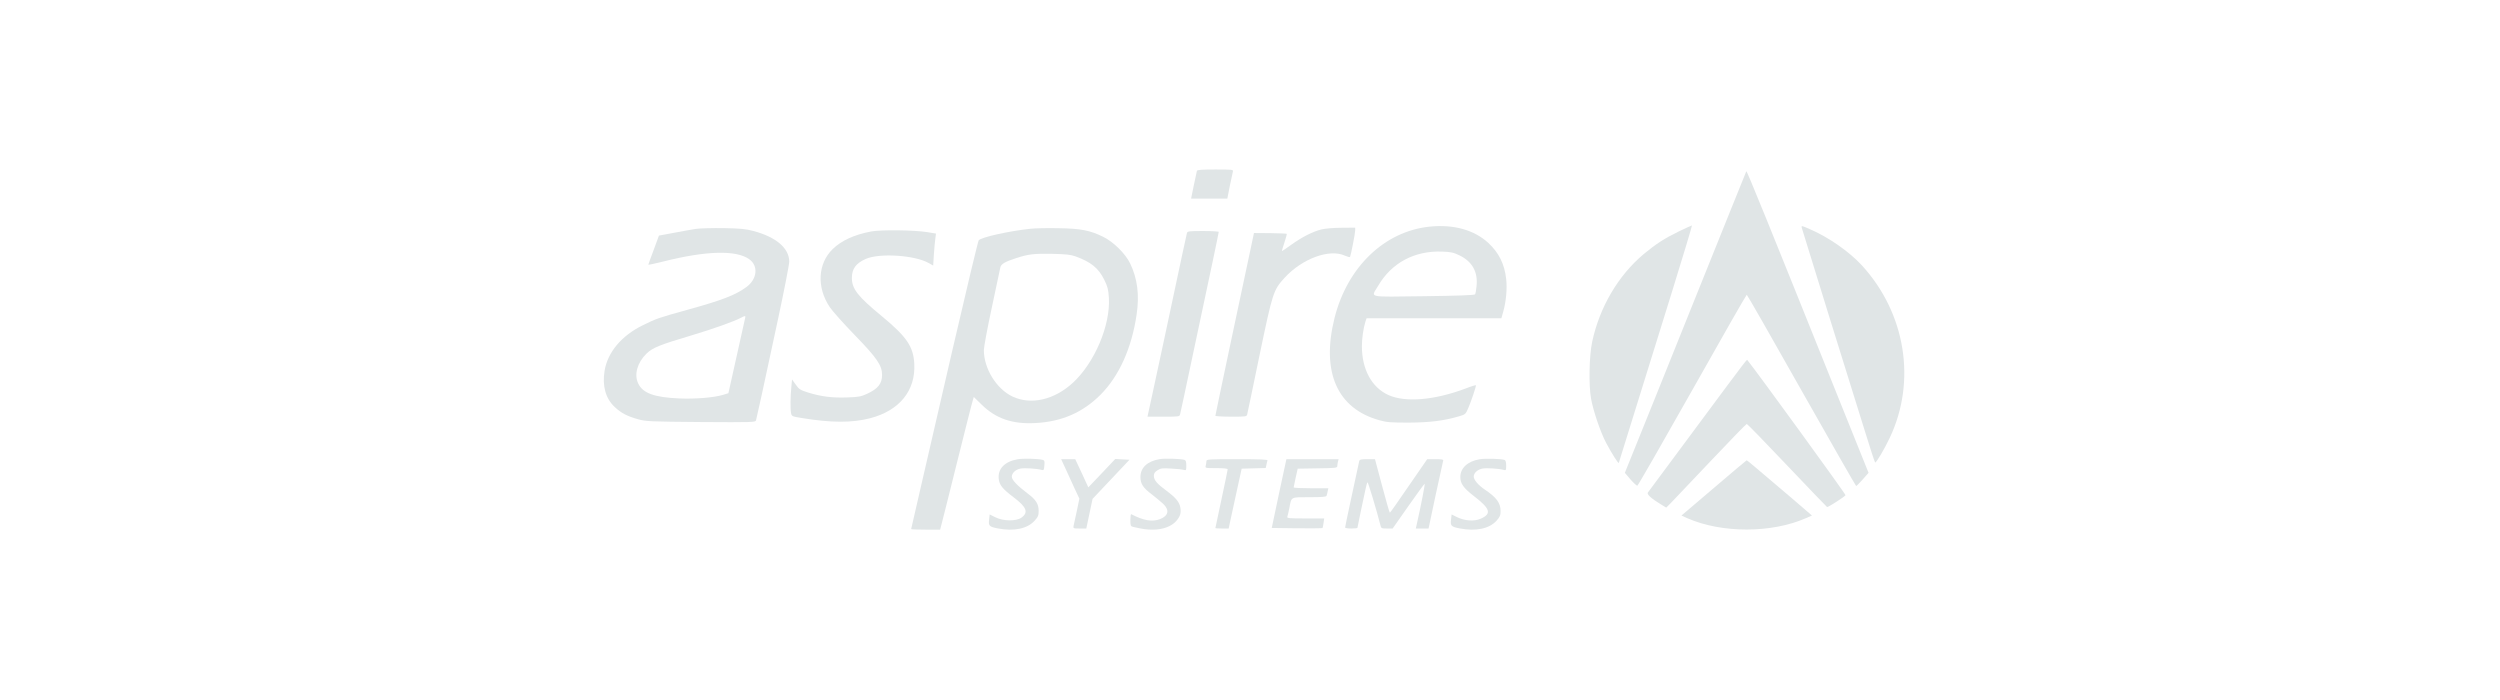
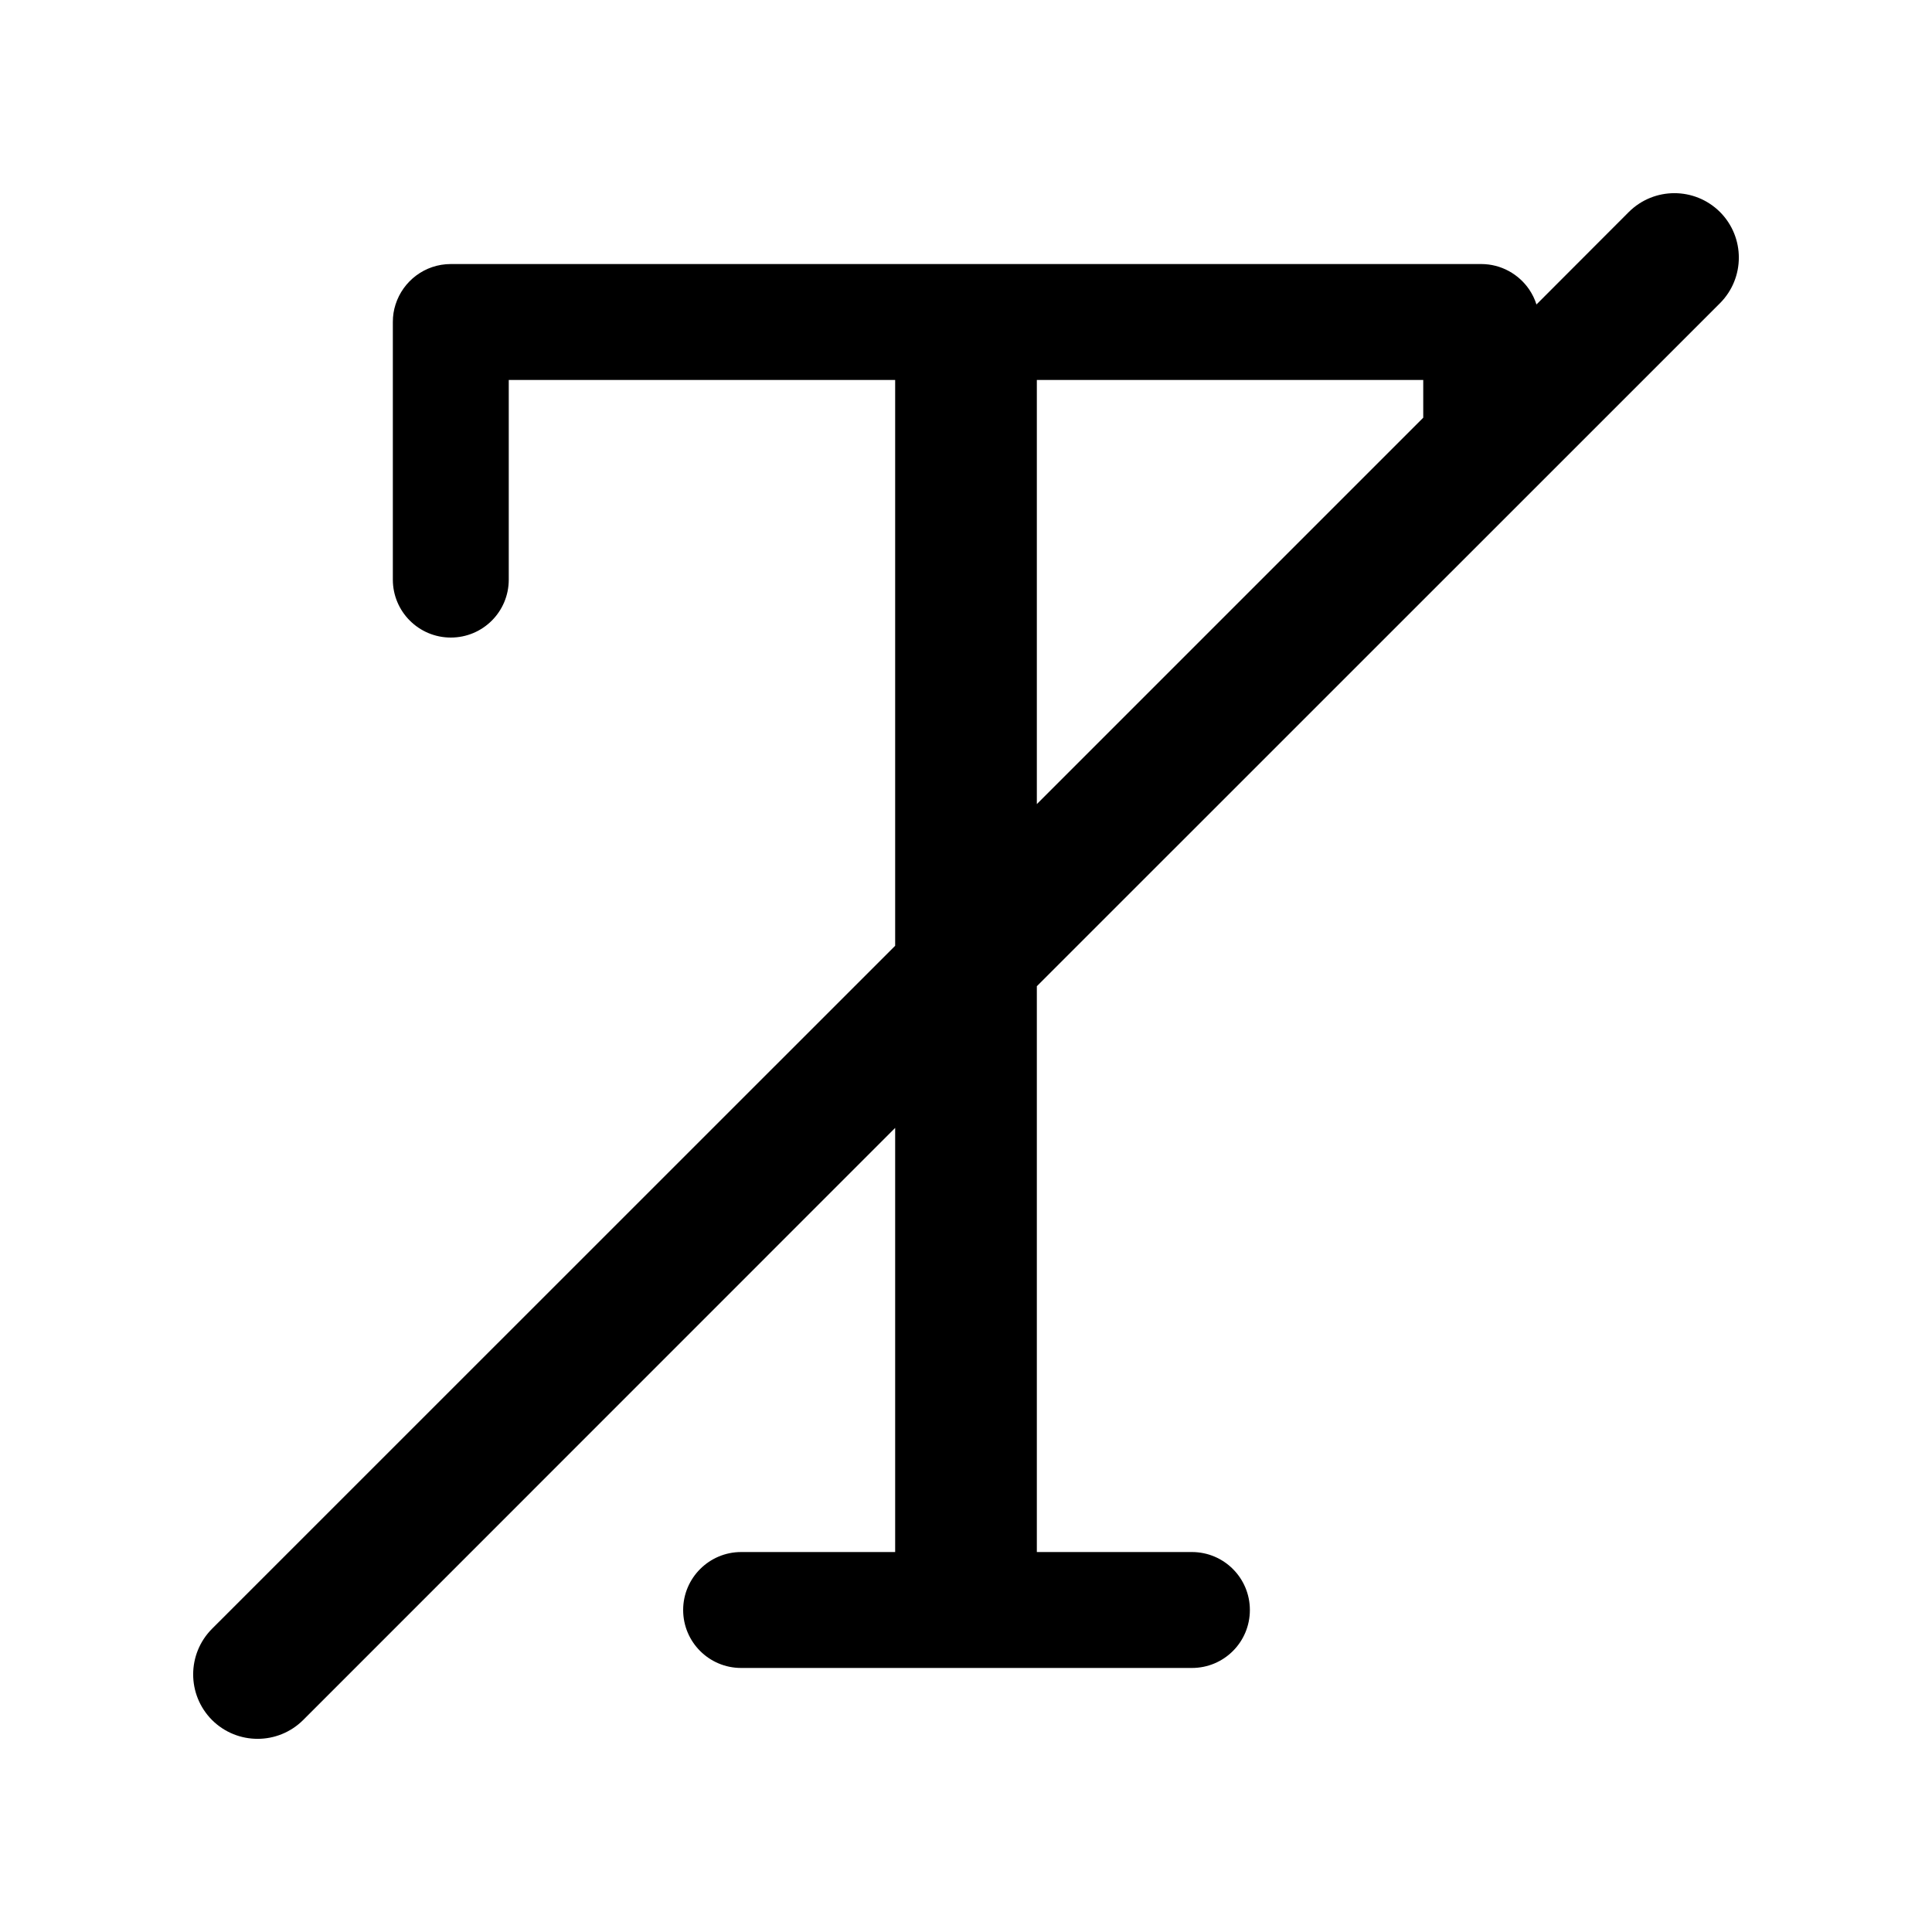
- <svg xmlns="http://www.w3.org/2000/svg" width="236" height="66" viewBox="0 0 236 66" fill="none">
-   <path d="M112.989 16.127C112.968 16.201 112.831 16.823 112.694 17.499L112.44 18.745H114.151H115.861L116.094 17.552C116.231 16.908 116.358 16.285 116.389 16.18C116.431 16.011 116.305 16 114.732 16C113.465 16 113.021 16.032 112.989 16.127Z" fill="#E0E5E6" />
-   <path d="M164.852 16.169C164.831 16.222 162.603 21.723 159.921 28.406C157.239 35.079 154.674 41.467 154.209 42.596L153.386 44.634L153.924 45.268C154.22 45.605 154.515 45.87 154.568 45.848C154.631 45.827 156.965 41.762 159.752 36.821C162.54 31.869 164.852 27.825 164.894 27.825C164.936 27.825 167.259 31.89 170.057 36.853C172.866 41.815 175.188 45.88 175.22 45.88C175.262 45.88 175.537 45.595 175.843 45.257L176.392 44.634L173.805 38.204C166.879 20.952 164.905 16.084 164.852 16.169Z" fill="#E0E5E6" />
-   <path d="M134.951 21.395C130.685 21.839 127.18 25.217 125.976 30.032C124.709 35.121 126.23 38.574 130.221 39.672C130.928 39.872 131.308 39.894 132.997 39.894C134.993 39.883 136.281 39.725 137.759 39.292C138.34 39.123 138.361 39.102 138.636 38.447C138.889 37.856 139.332 36.536 139.332 36.367C139.332 36.335 138.889 36.462 138.361 36.673C135.405 37.782 132.691 38.014 131.076 37.296C129.492 36.578 128.563 34.878 128.563 32.682C128.563 31.964 128.7 30.993 128.89 30.38L129.006 30.043H135.362H141.729L141.909 29.409C142.173 28.469 142.289 27.245 142.183 26.337C142.025 24.922 141.497 23.866 140.504 22.937C139.163 21.701 137.221 21.163 134.951 21.395ZM137.801 24.119C138.995 24.711 139.533 25.692 139.385 27.023C139.354 27.382 139.29 27.72 139.248 27.783C139.195 27.868 137.633 27.92 134.391 27.963C128.911 28.026 129.418 28.142 130.104 26.97C131.371 24.806 133.536 23.655 136.133 23.75C136.978 23.782 137.21 23.834 137.801 24.119Z" fill="#E0E5E6" />
-   <path d="M158.475 21.849C157.123 22.504 156.3 23.042 155.17 23.982C152.752 26.009 150.999 29.008 150.303 32.26C150.017 33.601 149.965 36.356 150.197 37.645C150.408 38.806 151.094 40.823 151.622 41.815C152.161 42.829 152.784 43.811 152.815 43.694C153.005 43.093 156.352 32.313 157.841 27.53C158.908 24.098 159.752 21.279 159.721 21.279C159.689 21.279 159.129 21.533 158.475 21.849Z" fill="#E0E5E6" />
-   <path d="M170.089 21.511C170.131 21.649 171.282 25.365 172.644 29.779C174.016 34.192 175.547 39.123 176.054 40.728C176.55 42.343 176.983 43.663 177.015 43.663C177.142 43.663 177.881 42.406 178.388 41.34C180.932 35.987 179.897 29.567 175.759 25.049C174.576 23.76 172.591 22.377 170.86 21.638C170.047 21.279 170.036 21.279 170.089 21.511Z" fill="#E0E5E6" />
-   <path d="M65.688 21.607C65.34 21.659 64.41 21.828 63.629 21.976L62.204 22.24L61.708 23.591C61.422 24.341 61.201 24.964 61.201 24.985C61.201 25.017 61.834 24.88 62.605 24.689C66.659 23.665 69.5 23.591 70.724 24.468C71.611 25.091 71.485 26.347 70.46 27.097C69.426 27.857 68.159 28.343 64.907 29.24C62.13 30.011 61.961 30.074 60.694 30.697C58.677 31.679 57.358 33.252 57.072 35.005C56.84 36.43 57.167 37.623 58.033 38.426C58.646 38.996 59.184 39.281 60.229 39.577C61 39.788 61.328 39.798 66.184 39.841C71.073 39.872 71.316 39.862 71.368 39.682C71.4 39.577 71.643 38.489 71.907 37.275C72.171 36.05 72.857 32.84 73.448 30.116C74.029 27.403 74.504 24.964 74.504 24.7C74.504 23.433 73.269 22.377 71.126 21.807C70.376 21.607 69.901 21.564 68.275 21.533C67.198 21.522 66.037 21.554 65.688 21.607ZM70.344 30.011C70.313 30.116 69.954 31.753 69.531 33.664L68.761 37.117L68.254 37.275C67.356 37.539 65.667 37.676 64.104 37.613C61.76 37.507 60.684 37.117 60.251 36.209C59.839 35.374 60.156 34.234 61.032 33.379C61.613 32.819 62.267 32.555 65.319 31.647C67.367 31.035 69.299 30.338 69.943 30C70.323 29.789 70.408 29.789 70.344 30.011Z" fill="#E0E5E6" />
-   <path d="M97.257 21.596C95.156 21.828 92.665 22.388 92.39 22.683C92.327 22.757 91.218 27.392 89.919 32.999C88.631 38.605 87.227 44.697 86.794 46.545C86.361 48.393 86.013 49.924 86.013 49.945C86.013 49.977 86.625 49.998 87.385 49.998H88.748L88.853 49.597C88.916 49.385 89.582 46.714 90.342 43.663C91.102 40.611 91.767 37.972 91.831 37.803L91.926 37.476L92.696 38.225C94.027 39.524 95.589 40.052 97.733 39.936C100.224 39.809 102.209 38.943 103.888 37.264C105.651 35.491 106.834 32.862 107.298 29.684C107.573 27.836 107.372 26.294 106.686 24.869C106.243 23.95 105.113 22.831 104.142 22.356C102.896 21.744 102.03 21.575 99.95 21.543C98.936 21.522 97.722 21.543 97.257 21.596ZM101.534 24.204C103.001 24.742 103.688 25.302 104.237 26.4C104.564 27.065 104.627 27.308 104.68 28.121C104.828 30.708 103.339 34.224 101.291 36.124C99.528 37.75 97.331 38.257 95.579 37.433C94.069 36.715 92.876 34.794 92.876 33.052C92.876 32.767 93.214 30.951 93.626 29.04C94.027 27.118 94.396 25.418 94.428 25.26C94.491 24.922 94.861 24.711 95.938 24.362C97.078 23.993 97.606 23.929 99.316 23.961C100.626 23.993 101.069 24.035 101.534 24.204Z" fill="#E0E5E6" />
-   <path d="M124.741 21.659C123.949 21.849 122.904 22.377 121.88 23.116C121.426 23.444 121.035 23.708 121.014 23.708C120.993 23.708 121.098 23.349 121.246 22.905C121.394 22.472 121.489 22.092 121.468 22.071C121.447 22.05 120.739 22.018 119.905 22.008L118.374 21.997L118.089 23.349C117.931 24.098 117.107 27.963 116.262 31.943C115.418 35.913 114.732 39.207 114.732 39.249C114.732 39.292 115.397 39.334 116.21 39.334C117.656 39.334 117.688 39.334 117.741 39.091C117.772 38.964 118.3 36.462 118.902 33.527C120.148 27.551 120.201 27.392 121.278 26.21C122.925 24.415 125.501 23.465 126.948 24.13C127.201 24.235 127.412 24.299 127.444 24.257C127.518 24.119 127.929 22.039 127.929 21.765V21.49L126.641 21.501C125.923 21.501 125.068 21.575 124.741 21.659Z" fill="#E0E5E6" />
-   <path d="M82.244 21.849C80.639 22.155 79.435 22.704 78.601 23.517C77.197 24.89 77.081 27.128 78.326 28.987C78.569 29.356 79.636 30.549 80.692 31.637C82.793 33.801 83.268 34.498 83.268 35.396C83.268 36.219 82.877 36.705 81.842 37.18C81.293 37.433 81.04 37.486 79.963 37.518C78.559 37.571 77.503 37.433 76.278 37.053C75.55 36.821 75.423 36.747 75.117 36.304L74.768 35.818L74.705 36.494C74.61 37.412 74.599 38.605 74.673 38.986C74.737 39.302 74.758 39.313 75.75 39.471C78.443 39.915 80.449 39.925 82.138 39.482C84.904 38.764 86.446 36.874 86.308 34.34C86.224 32.714 85.591 31.785 83.236 29.842C80.977 27.984 80.417 27.266 80.417 26.242C80.417 25.376 80.797 24.858 81.716 24.447C83.014 23.866 86.361 24.088 87.66 24.827L88.093 25.07L88.156 24.045C88.198 23.486 88.251 22.8 88.293 22.536L88.357 22.05L87.533 21.913C86.287 21.712 83.162 21.68 82.244 21.849Z" fill="#E0E5E6" />
-   <path d="M112.05 21.987C112.018 22.092 111.828 22.958 111.627 23.919C110.476 29.325 109.178 35.427 108.777 37.243L108.323 39.334H109.832C111.321 39.334 111.353 39.334 111.406 39.091C111.437 38.964 111.575 38.31 111.722 37.645C112.124 35.723 113.823 27.73 114.468 24.721C114.784 23.222 115.048 21.944 115.048 21.892C115.048 21.849 114.383 21.807 113.581 21.807C112.271 21.807 112.102 21.828 112.05 21.987Z" fill="#E0E5E6" />
-   <path d="M164.44 34.551C164.176 34.889 162.096 37.676 159.816 40.759C157.535 43.832 155.624 46.419 155.561 46.492C155.434 46.651 155.856 47.041 156.733 47.58L157.292 47.918L157.757 47.453C158.01 47.2 159.699 45.416 161.505 43.504C163.321 41.583 164.841 40.02 164.894 40.02C164.947 40.02 166.657 41.773 168.695 43.927C170.733 46.07 172.433 47.844 172.475 47.865C172.57 47.897 174.122 46.904 174.217 46.746C174.259 46.672 165.95 35.237 164.936 33.97C164.915 33.949 164.693 34.213 164.44 34.551Z" fill="#E0E5E6" />
-   <path d="M96.054 43.357C94.84 43.568 94.174 44.265 94.28 45.204C94.343 45.785 94.629 46.144 95.674 46.936C96.92 47.876 97.11 48.372 96.423 48.868C95.927 49.217 94.713 49.206 93.974 48.836L93.425 48.562L93.372 49.048C93.298 49.639 93.383 49.723 94.185 49.882C95.727 50.177 96.983 49.913 97.669 49.153C97.997 48.794 98.049 48.657 98.049 48.224C98.049 47.58 97.785 47.158 97.025 46.598C96.043 45.859 95.515 45.31 95.515 45.004C95.515 44.655 95.874 44.317 96.339 44.233C96.709 44.159 97.912 44.233 98.324 44.36C98.535 44.413 98.556 44.37 98.588 43.937C98.63 43.536 98.598 43.452 98.419 43.409C97.933 43.293 96.582 43.262 96.054 43.357Z" fill="#E0E5E6" />
-   <path d="M109.505 43.336C108.323 43.526 107.657 44.138 107.657 45.035C107.657 45.669 107.911 46.059 108.734 46.672C109.093 46.957 109.579 47.348 109.801 47.559C110.424 48.15 110.308 48.689 109.505 49.005C108.766 49.28 107.974 49.153 106.792 48.541C106.739 48.52 106.707 48.763 106.707 49.09C106.707 49.607 106.728 49.681 106.95 49.734C107.911 49.956 108.217 49.998 108.84 49.998C109.759 49.998 110.593 49.692 111.026 49.195C111.406 48.773 111.511 48.435 111.427 47.928C111.342 47.401 111.004 46.989 110.139 46.345C109.22 45.669 108.924 45.321 108.924 44.919C108.924 44.687 109.009 44.56 109.273 44.391C109.568 44.201 109.727 44.18 110.561 44.233C111.089 44.254 111.617 44.317 111.754 44.36C111.976 44.423 111.986 44.391 111.986 43.948C111.986 43.578 111.944 43.452 111.807 43.409C111.427 43.304 110.012 43.262 109.505 43.336Z" fill="#E0E5E6" />
-   <path d="M139.66 43.357C138.541 43.547 137.854 44.191 137.854 45.035C137.854 45.648 138.16 46.081 139.163 46.851C140.684 48.023 140.832 48.498 139.786 48.963C139.163 49.238 138.277 49.174 137.538 48.815L137.031 48.562L136.978 49.048C136.904 49.639 136.988 49.723 137.791 49.882C139.332 50.177 140.589 49.913 141.275 49.153C141.592 48.794 141.655 48.657 141.655 48.245C141.655 47.485 141.275 46.957 140.167 46.218C139.544 45.796 139.121 45.299 139.121 44.983C139.121 44.645 139.491 44.317 139.945 44.233C140.314 44.159 141.518 44.233 141.951 44.36C142.162 44.423 142.183 44.391 142.183 43.948C142.183 43.642 142.13 43.452 142.035 43.42C141.729 43.304 140.198 43.262 139.66 43.357Z" fill="#E0E5E6" />
-   <path d="M100.573 44.212C100.795 44.697 101.175 45.532 101.428 46.081L101.893 47.073L101.65 48.245C101.512 48.889 101.375 49.523 101.344 49.649C101.301 49.882 101.333 49.892 101.924 49.892H102.547L102.843 48.488L103.138 47.094L104.881 45.247L106.623 43.399L105.958 43.367L105.282 43.325L104.015 44.666L102.737 46.007L102.125 44.676L101.502 43.346H100.837H100.172L100.573 44.212Z" fill="#E0E5E6" />
-   <path d="M113.887 43.526C113.887 43.631 113.855 43.821 113.824 43.948C113.76 44.191 113.771 44.191 114.827 44.191C115.534 44.191 115.893 44.233 115.893 44.307C115.893 44.37 115.629 45.637 115.312 47.115C114.995 48.604 114.732 49.829 114.732 49.85C114.732 49.871 115.017 49.892 115.354 49.892H115.988L116.104 49.333C116.167 49.037 116.442 47.759 116.716 46.514L117.213 44.243L118.342 44.212L119.483 44.18L119.546 43.895C119.578 43.737 119.62 43.547 119.652 43.473C119.683 43.378 119.06 43.346 116.79 43.346C114.098 43.346 113.887 43.357 113.887 43.526Z" fill="#E0E5E6" />
-   <path d="M120.739 46.587L120.053 49.839L122.418 49.871C123.727 49.882 124.815 49.871 124.836 49.85C124.868 49.829 124.91 49.607 124.941 49.375L125.005 48.942H123.231C121.763 48.942 121.478 48.921 121.521 48.794C121.552 48.71 121.637 48.34 121.711 47.981C121.922 46.873 121.795 46.936 123.611 46.936C124.783 46.936 125.205 46.904 125.226 46.799C125.258 46.735 125.3 46.545 125.332 46.376L125.395 46.091H123.759C122.861 46.091 122.122 46.059 122.122 46.007C122.122 45.965 122.217 45.553 122.312 45.088L122.502 44.243L124.371 44.212C126.061 44.191 126.24 44.17 126.24 44.001C126.24 43.906 126.272 43.716 126.303 43.578L126.367 43.346H123.907H121.436L120.739 46.587Z" fill="#E0E5E6" />
-   <path d="M128.31 43.526C128.278 43.631 128.183 44.096 128.088 44.56C127.993 45.025 127.708 46.366 127.444 47.548C127.19 48.731 126.979 49.744 126.979 49.797C126.979 49.85 127.243 49.892 127.56 49.892C127.877 49.892 128.141 49.861 128.141 49.829C128.141 49.797 128.288 49.1 128.457 48.277C128.637 47.453 128.837 46.514 128.901 46.197C128.964 45.88 129.049 45.574 129.091 45.532C129.144 45.468 129.988 48.287 130.316 49.597C130.379 49.871 130.421 49.892 130.928 49.892H131.466L132.945 47.781C133.758 46.619 134.454 45.669 134.486 45.669C134.539 45.669 134.159 47.654 133.747 49.47L133.652 49.892H134.254H134.856L135.521 46.746C135.89 45.025 136.218 43.547 136.239 43.473C136.281 43.378 136.091 43.346 135.51 43.346H134.729L132.987 45.87C132.037 47.263 131.234 48.404 131.203 48.404C131.171 48.414 130.844 47.274 130.474 45.88L129.798 43.346H129.08C128.489 43.346 128.352 43.378 128.31 43.526Z" fill="#E0E5E6" />
-   <path d="M161.779 46.07L158.728 48.667L159.288 48.921C162.54 50.346 167.227 50.346 170.49 48.91L171.05 48.667L168.948 46.862C165.485 43.916 164.936 43.452 164.884 43.452C164.852 43.462 163.458 44.634 161.779 46.07Z" fill="#E0E5E6" />
+ <svg xmlns="http://www.w3.org/2000/svg" width="800px" height="800px" viewBox="0 0 15 15" fill="none">
+   <path fill-rule="evenodd" clip-rule="evenodd" d="M13.354 2.354C13.549 2.158 13.549 1.842 13.354 1.646C13.158 1.451 12.842 1.451 12.646 1.646L11.929 2.364C11.916 2.322 11.897 2.284 11.873 2.248C11.792 2.129 11.655 2.05 11.5 2.05H3.5C3.299 2.05 3.129 2.182 3.071 2.364C3.057 2.407 3.05 2.452 3.05 2.5V4.5C3.05 4.749 3.252 4.95 3.5 4.95C3.749 4.95 3.95 4.749 3.95 4.5V2.95H6.95V7.343L1.646 12.646C1.451 12.842 1.451 13.158 1.646 13.354C1.842 13.549 2.158 13.549 2.354 13.354L6.95 8.757V12.05H5.754C5.506 12.05 5.304 12.252 5.304 12.5C5.304 12.749 5.506 12.95 5.754 12.95H9.254C9.503 12.95 9.704 12.749 9.704 12.5C9.704 12.252 9.503 12.05 9.254 12.05H8.05V7.657L13.354 2.354ZM8.05 6.243L11.05 3.243V2.95H8.05V6.243Z" fill="#000000" />
</svg>
